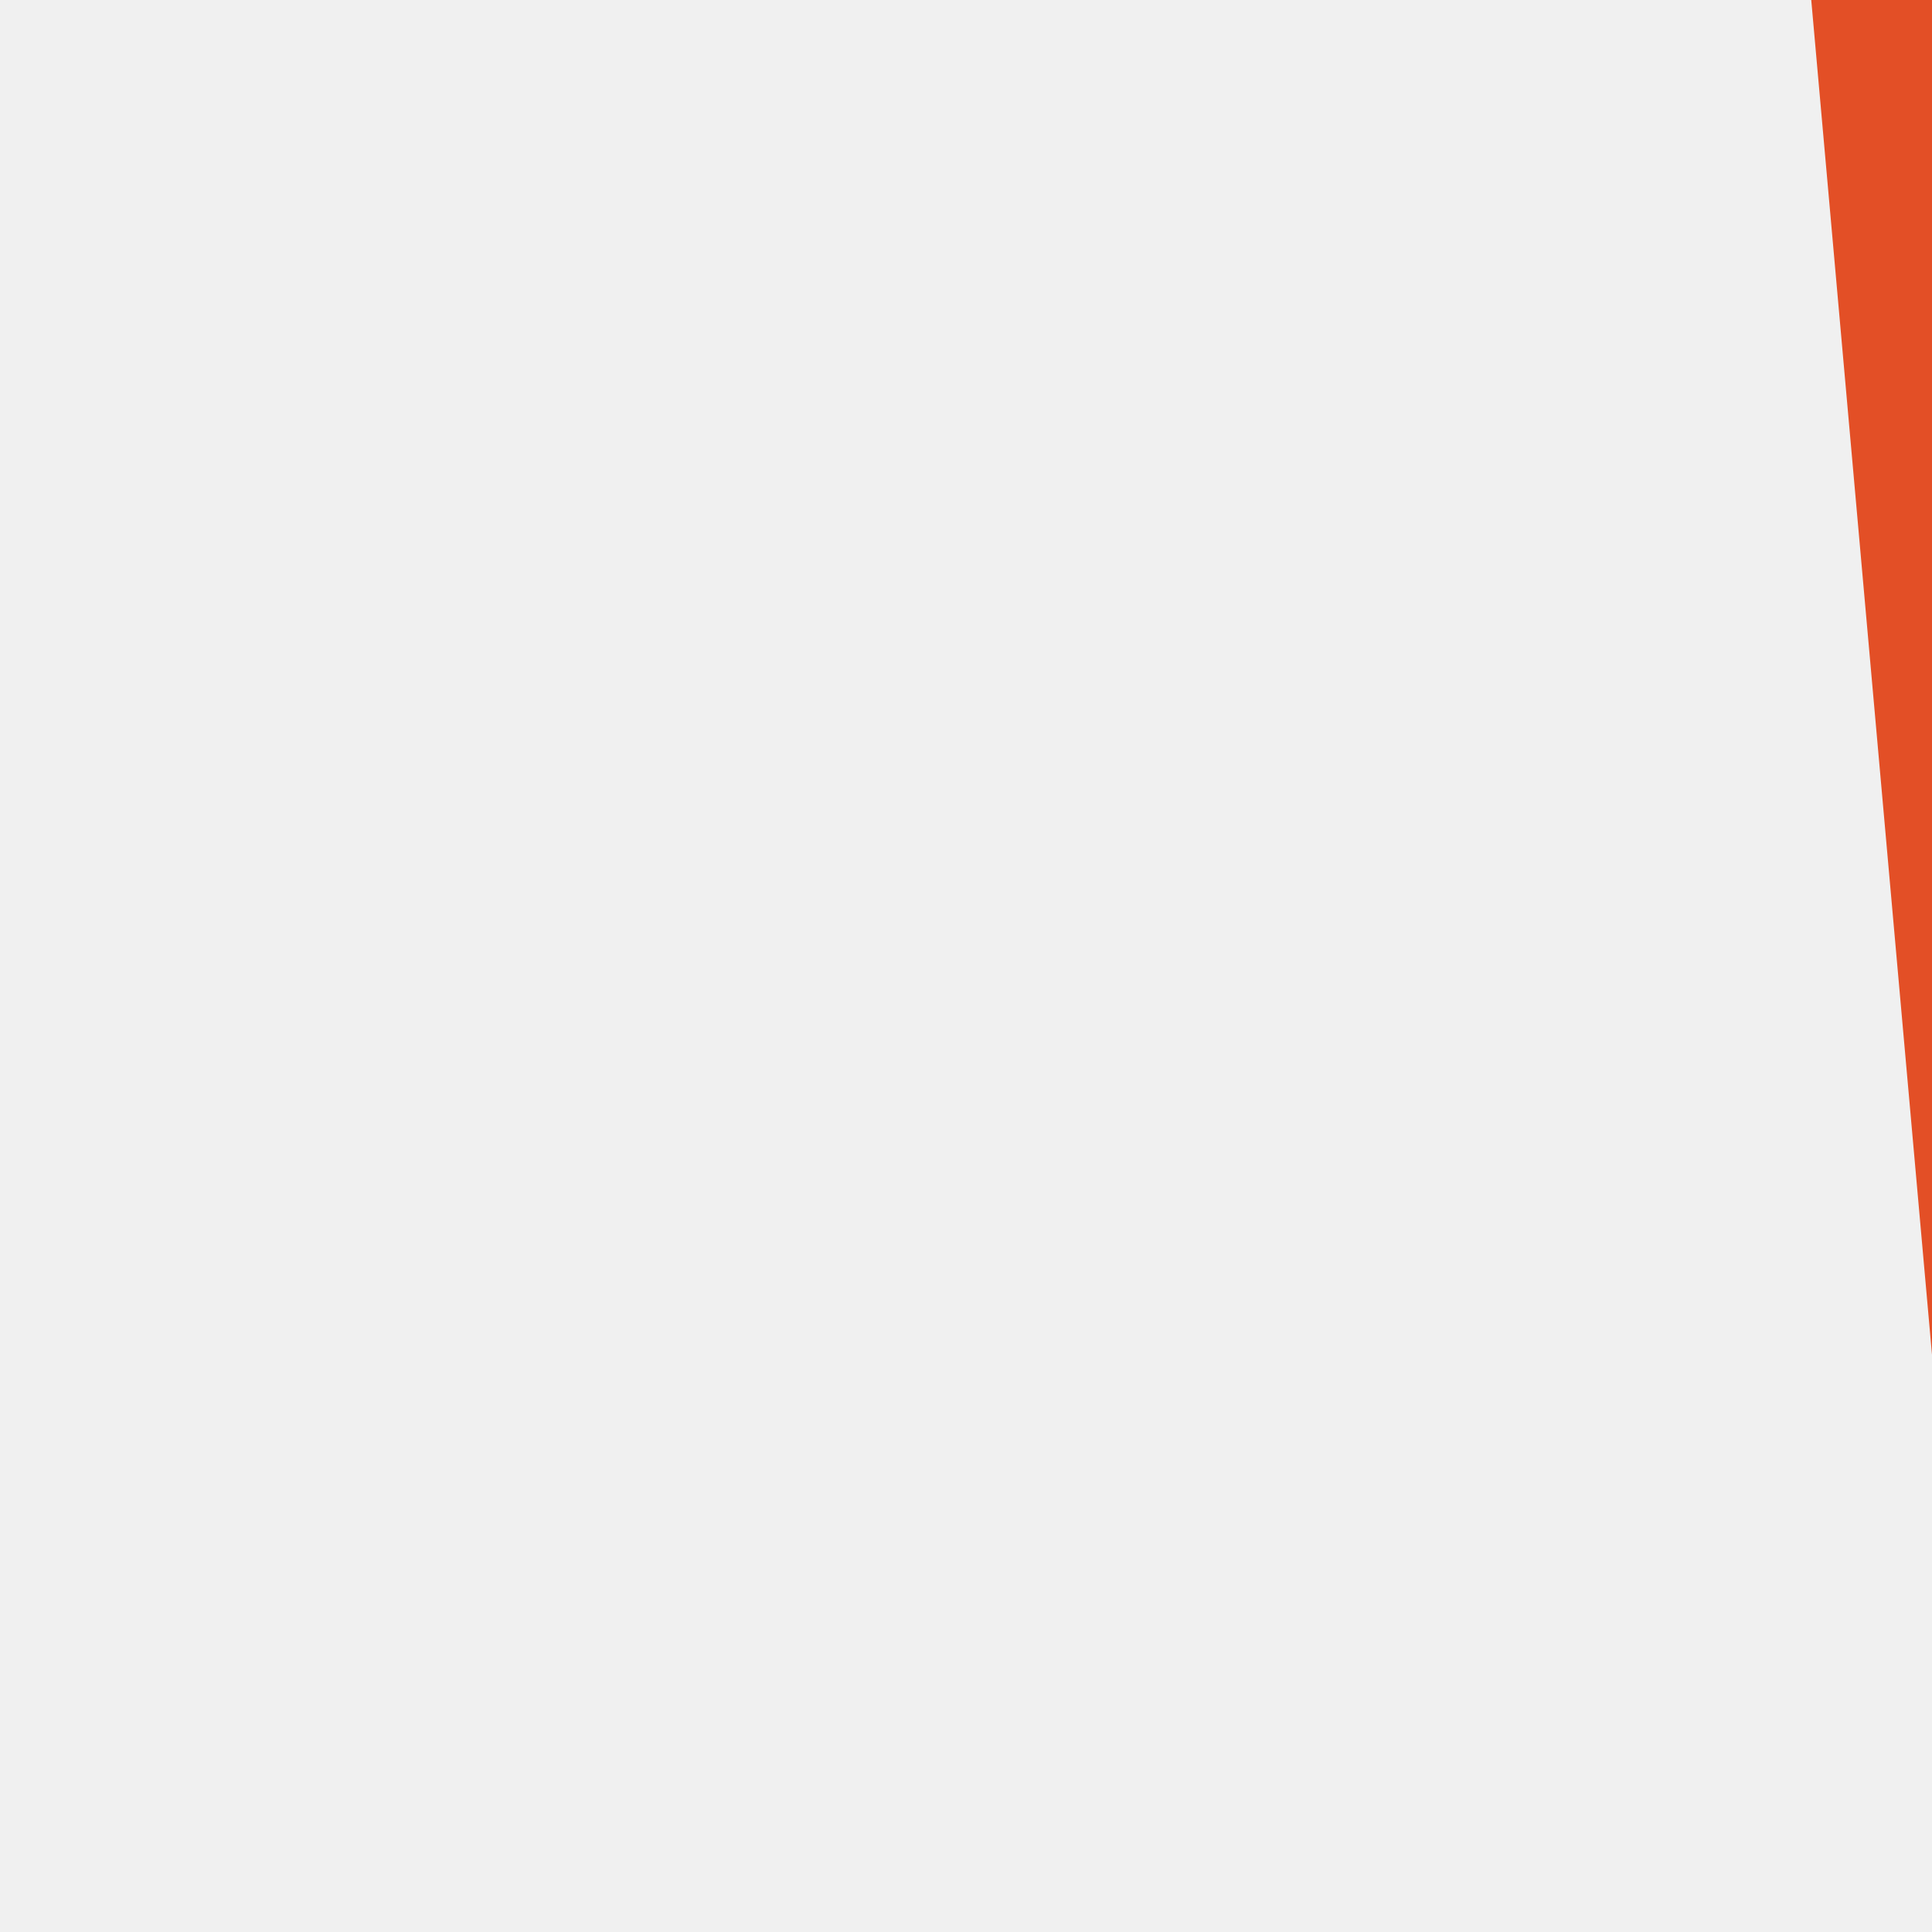
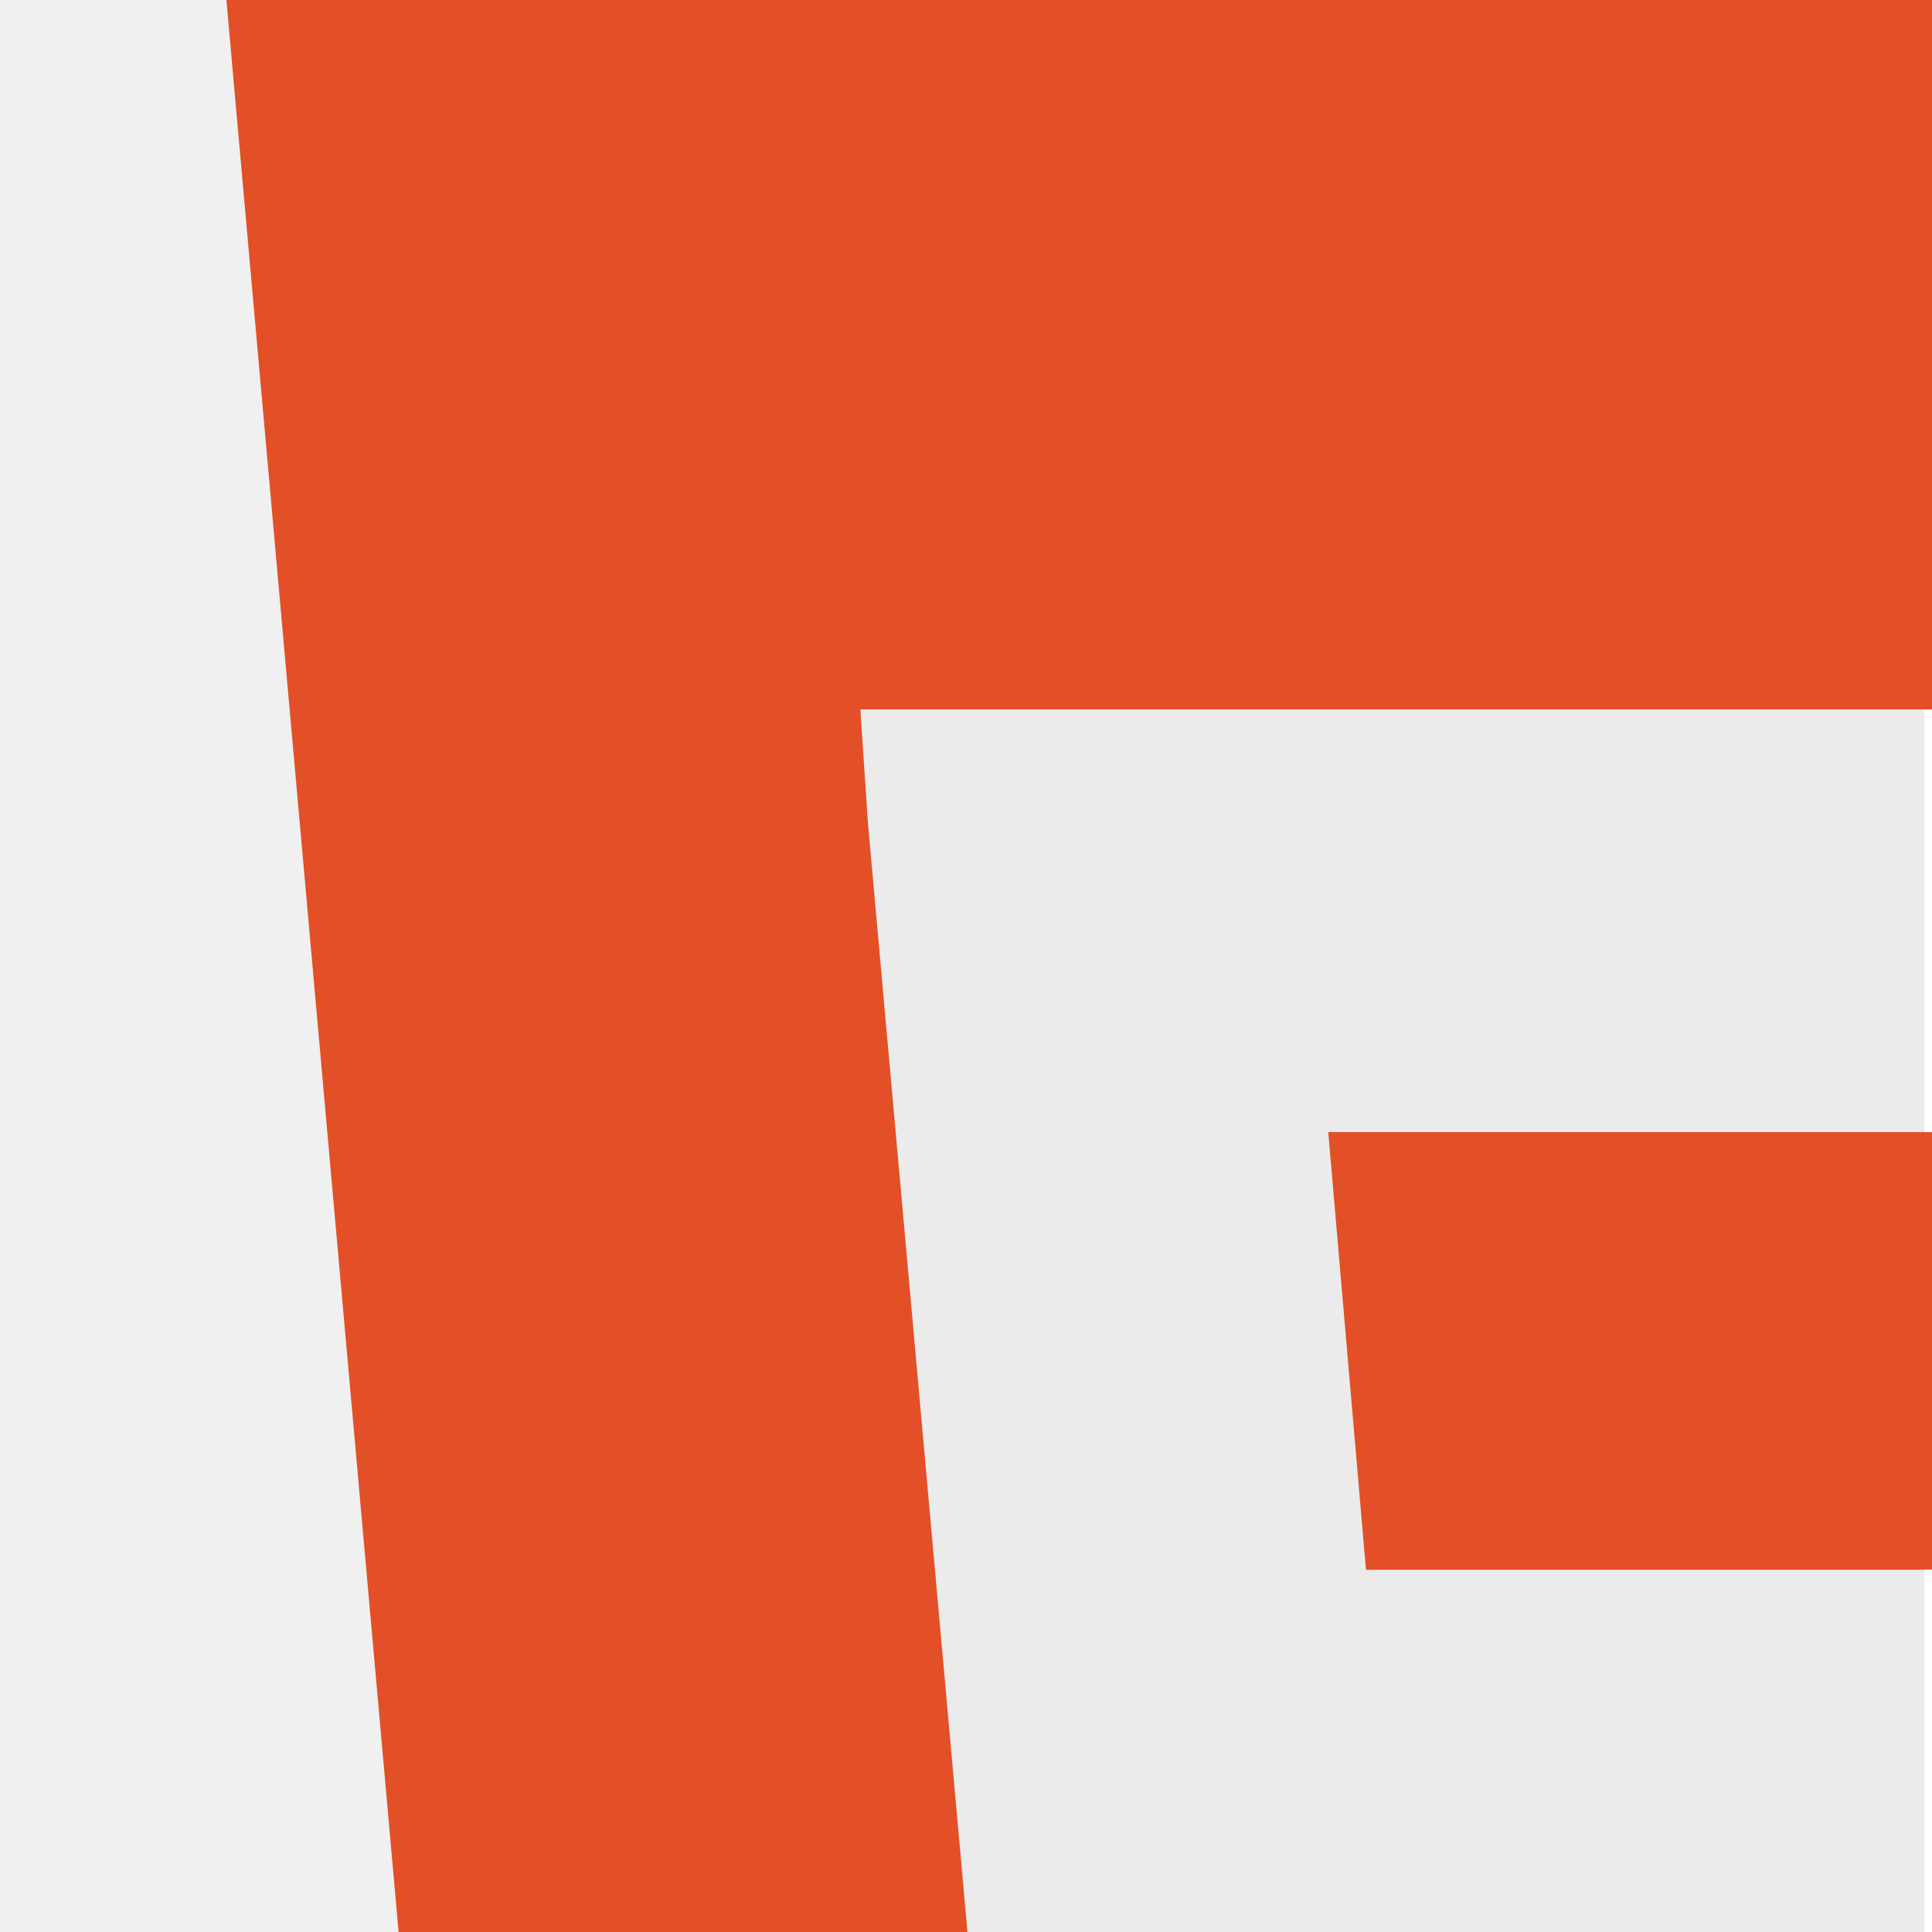
- <svg xmlns="http://www.w3.org/2000/svg" viewBox="0 0 32 32" width="32" height="32">
+ <svg xmlns="http://www.w3.org/2000/svg" width="32" height="32" preserveAspectRatio="xMidYMid meet" viewBox="0 0 256 256">
  <path fill="#E34F26" d="M71,460 L30,0 481,0 440,460 255,512" />
  <path fill="#EF652A" d="M256,472 L405,431 440,37 256,37" />
  <path fill="#EBEBEB" d="M256,208 L181,208 176,150 256,150 256,94 255,94 114,94 115,109 129,265 256,265zM256,355 L255,355 192,338 188,293 158,293 132,293 139,382 255,414 256,414z" />
  <path fill="#FFF" d="M255,208 L255,265 325,265 318,338 255,355 255,414 371,382 372,372 385,223 387,208 371,208zM255,94 L255,129 255,150 255,150 392,150 392,150 392,150 393,138 396,109 397,94z" />
</svg>
